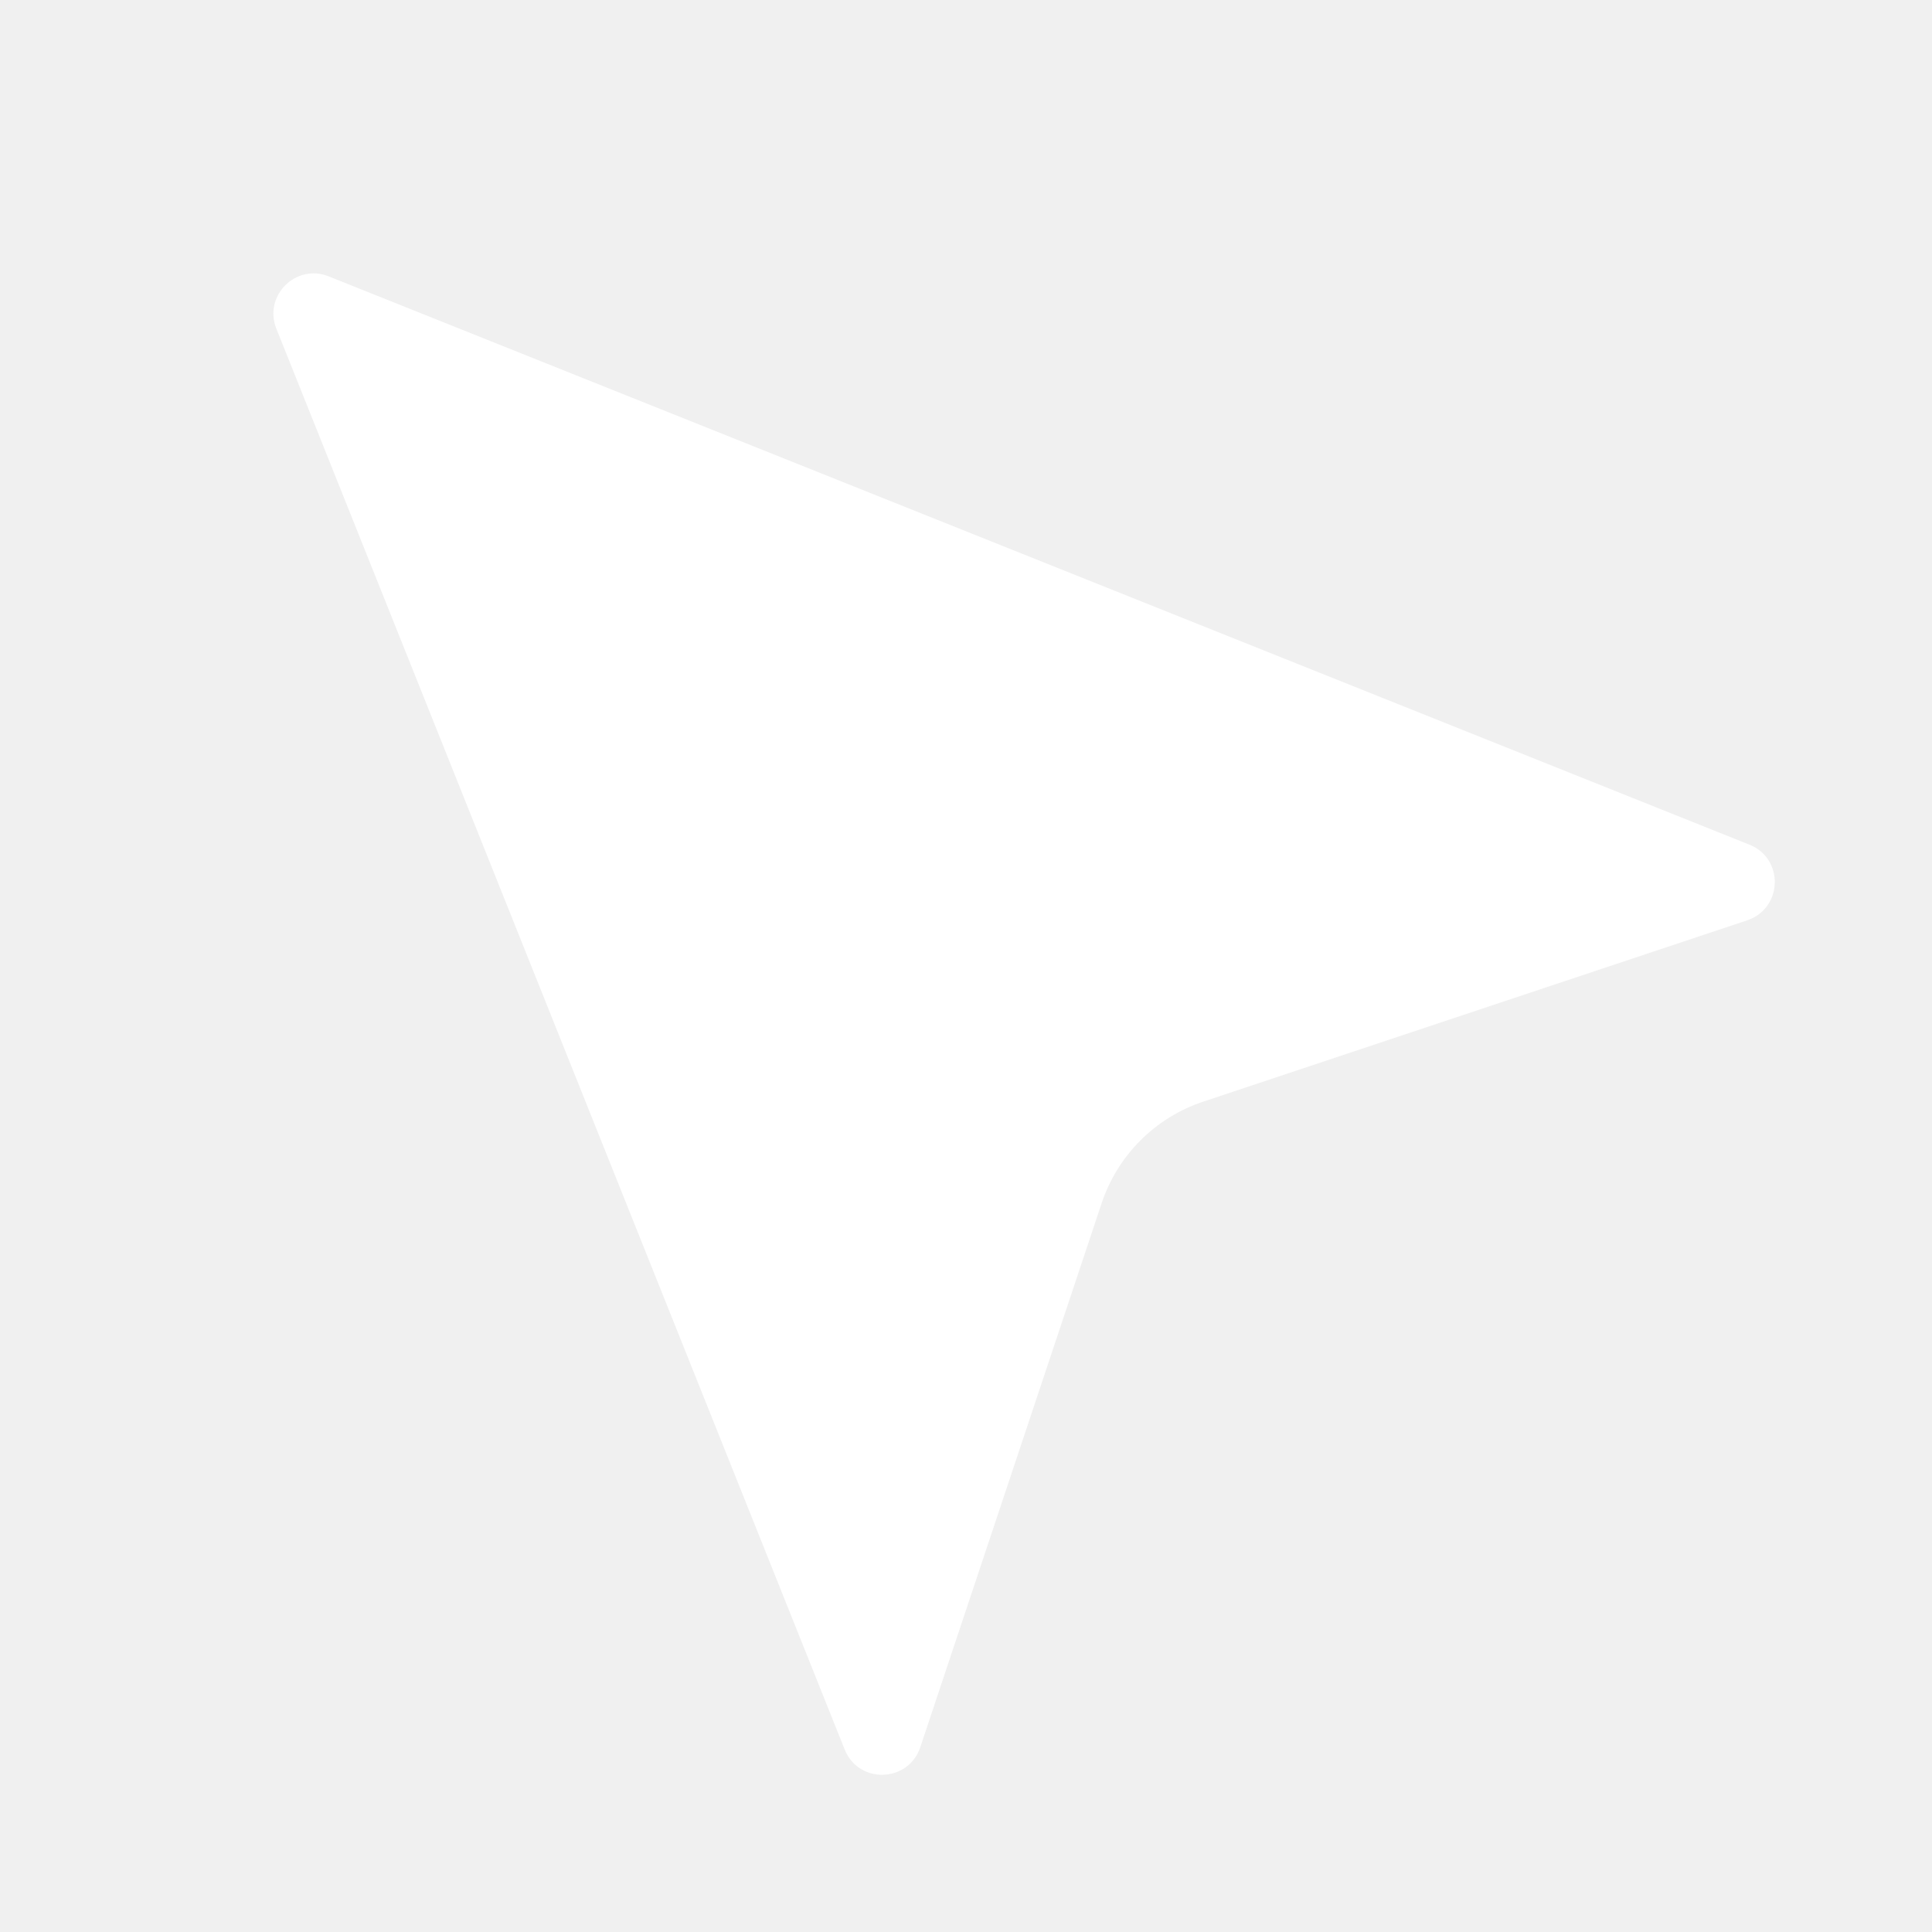
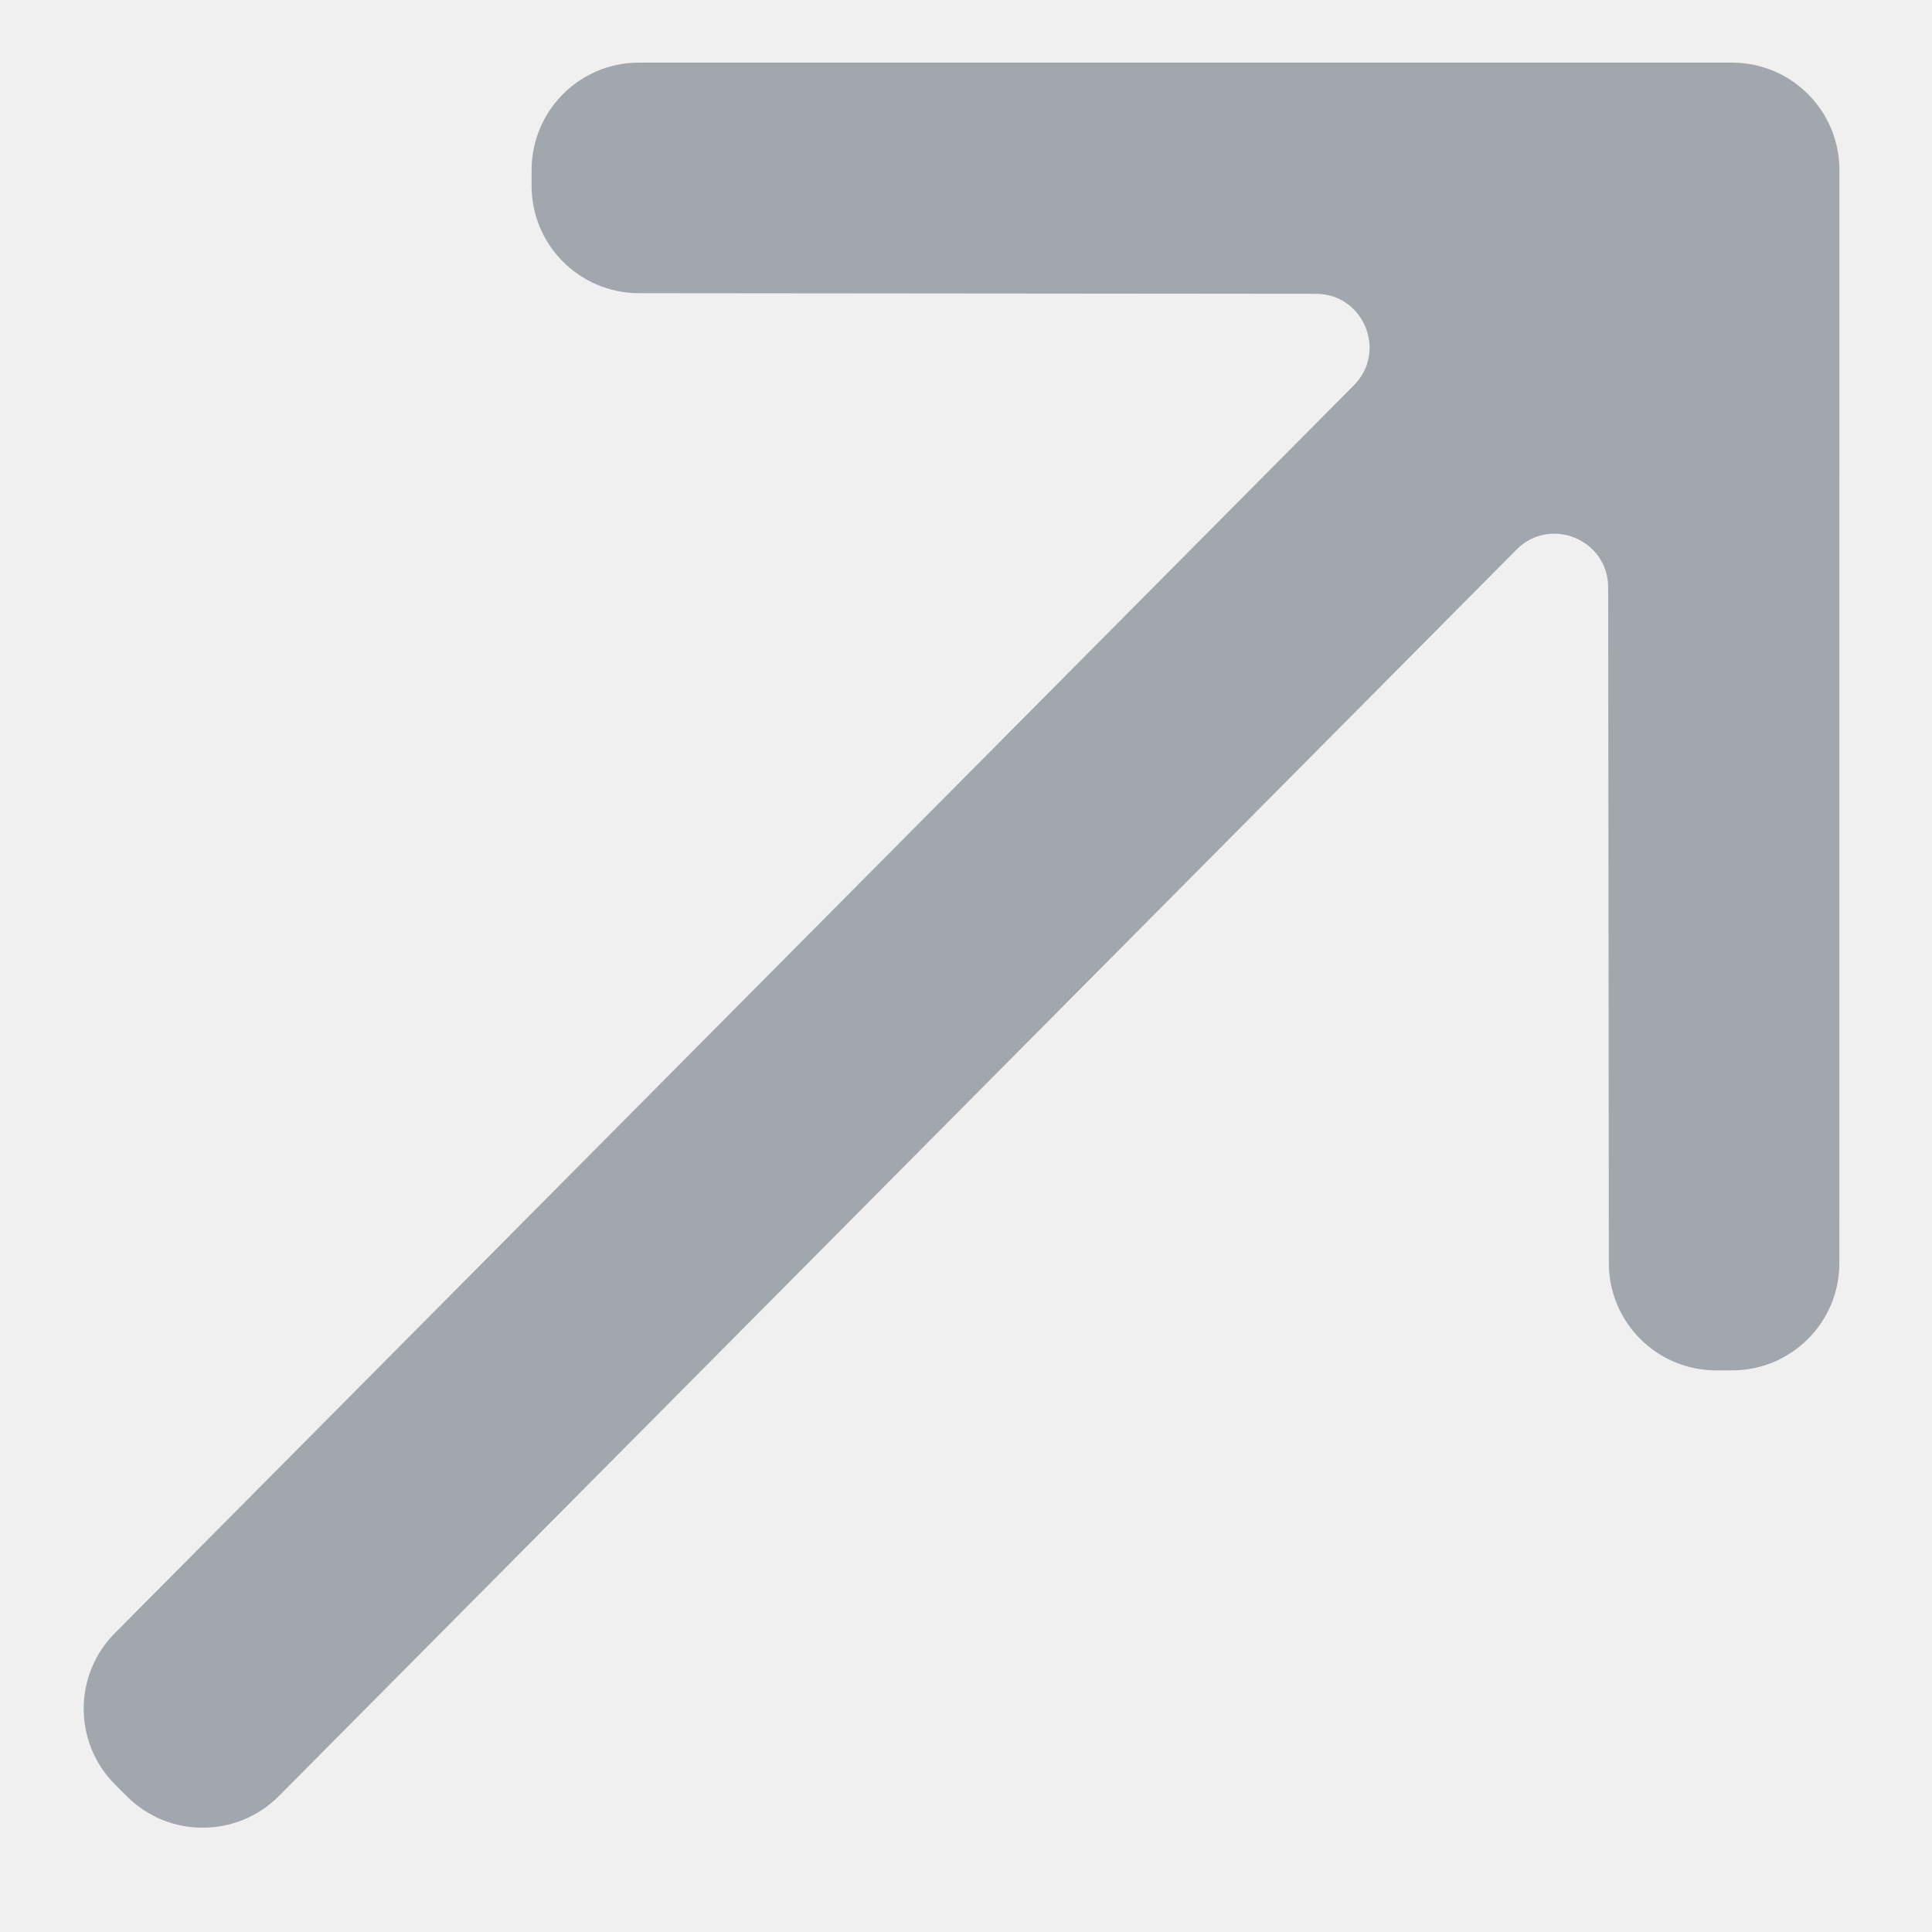
- <svg xmlns="http://www.w3.org/2000/svg" width="24px" height="24px" viewBox="0 0 24 24" version="1.1">
-   <defs />
-   <g id="Page-1" stroke="none" stroke-width="1" fill="none" fill-rule="evenodd">
-     <g id="selector" fill="#FFFFFF" fill-rule="nonzero">
-       <rect id="Rectangle-path" opacity="0.01" x="0" y="0" width="24" height="24" />
-       <path d="M21.733,10.493 L4.083,3.433 C3.675,3.27 3.27,3.675 3.433,4.083 L10.493,21.733 C10.666,22.165 11.284,22.147 11.432,21.705 L13.684,14.949 C13.883,14.351 14.351,13.883 14.949,13.684 L21.705,11.432 C22.147,11.284 22.165,10.666 21.733,10.493 Z" id="Shape" />
-     </g>
+ <svg xmlns="http://www.w3.org/2000/svg" width="16px" height="16px" viewBox="0 0 18 17">
+   <g id="页面1" stroke="none" stroke-width="1" fill="none" fill-rule="evenodd">
+     <path d="M12.614,0.348 C12.224,-0.042 11.591,-0.042 11.2,0.348 L11.095,0.453 C10.705,0.843 10.705,1.476 11.095,1.867 L15.551,6.331 C15.865,6.645 15.643,7.182 15.199,7.184 L-1.185,7.242 C-1.736,7.244 -2.181,7.691 -2.181,8.242 L-2.181,8.396 C-2.181,8.949 -1.731,9.397 -1.178,9.396 L15.187,9.338 C15.633,9.336 15.857,9.875 15.542,10.191 L11.095,14.647 C10.705,15.037 10.705,15.67 11.095,16.06 L11.2,16.165 C11.591,16.556 12.224,16.556 12.614,16.165 L19.816,8.964 C20.206,8.573 20.206,7.94 19.816,7.55 L12.614,0.348 Z" id="路径" fill="rgb(162,167,173)" fill-rule="nonzero" transform="translate(8.963867, 8.256786) rotate(-45) translate(-8.963867, -8.256786) " />
  </g>
</svg>
